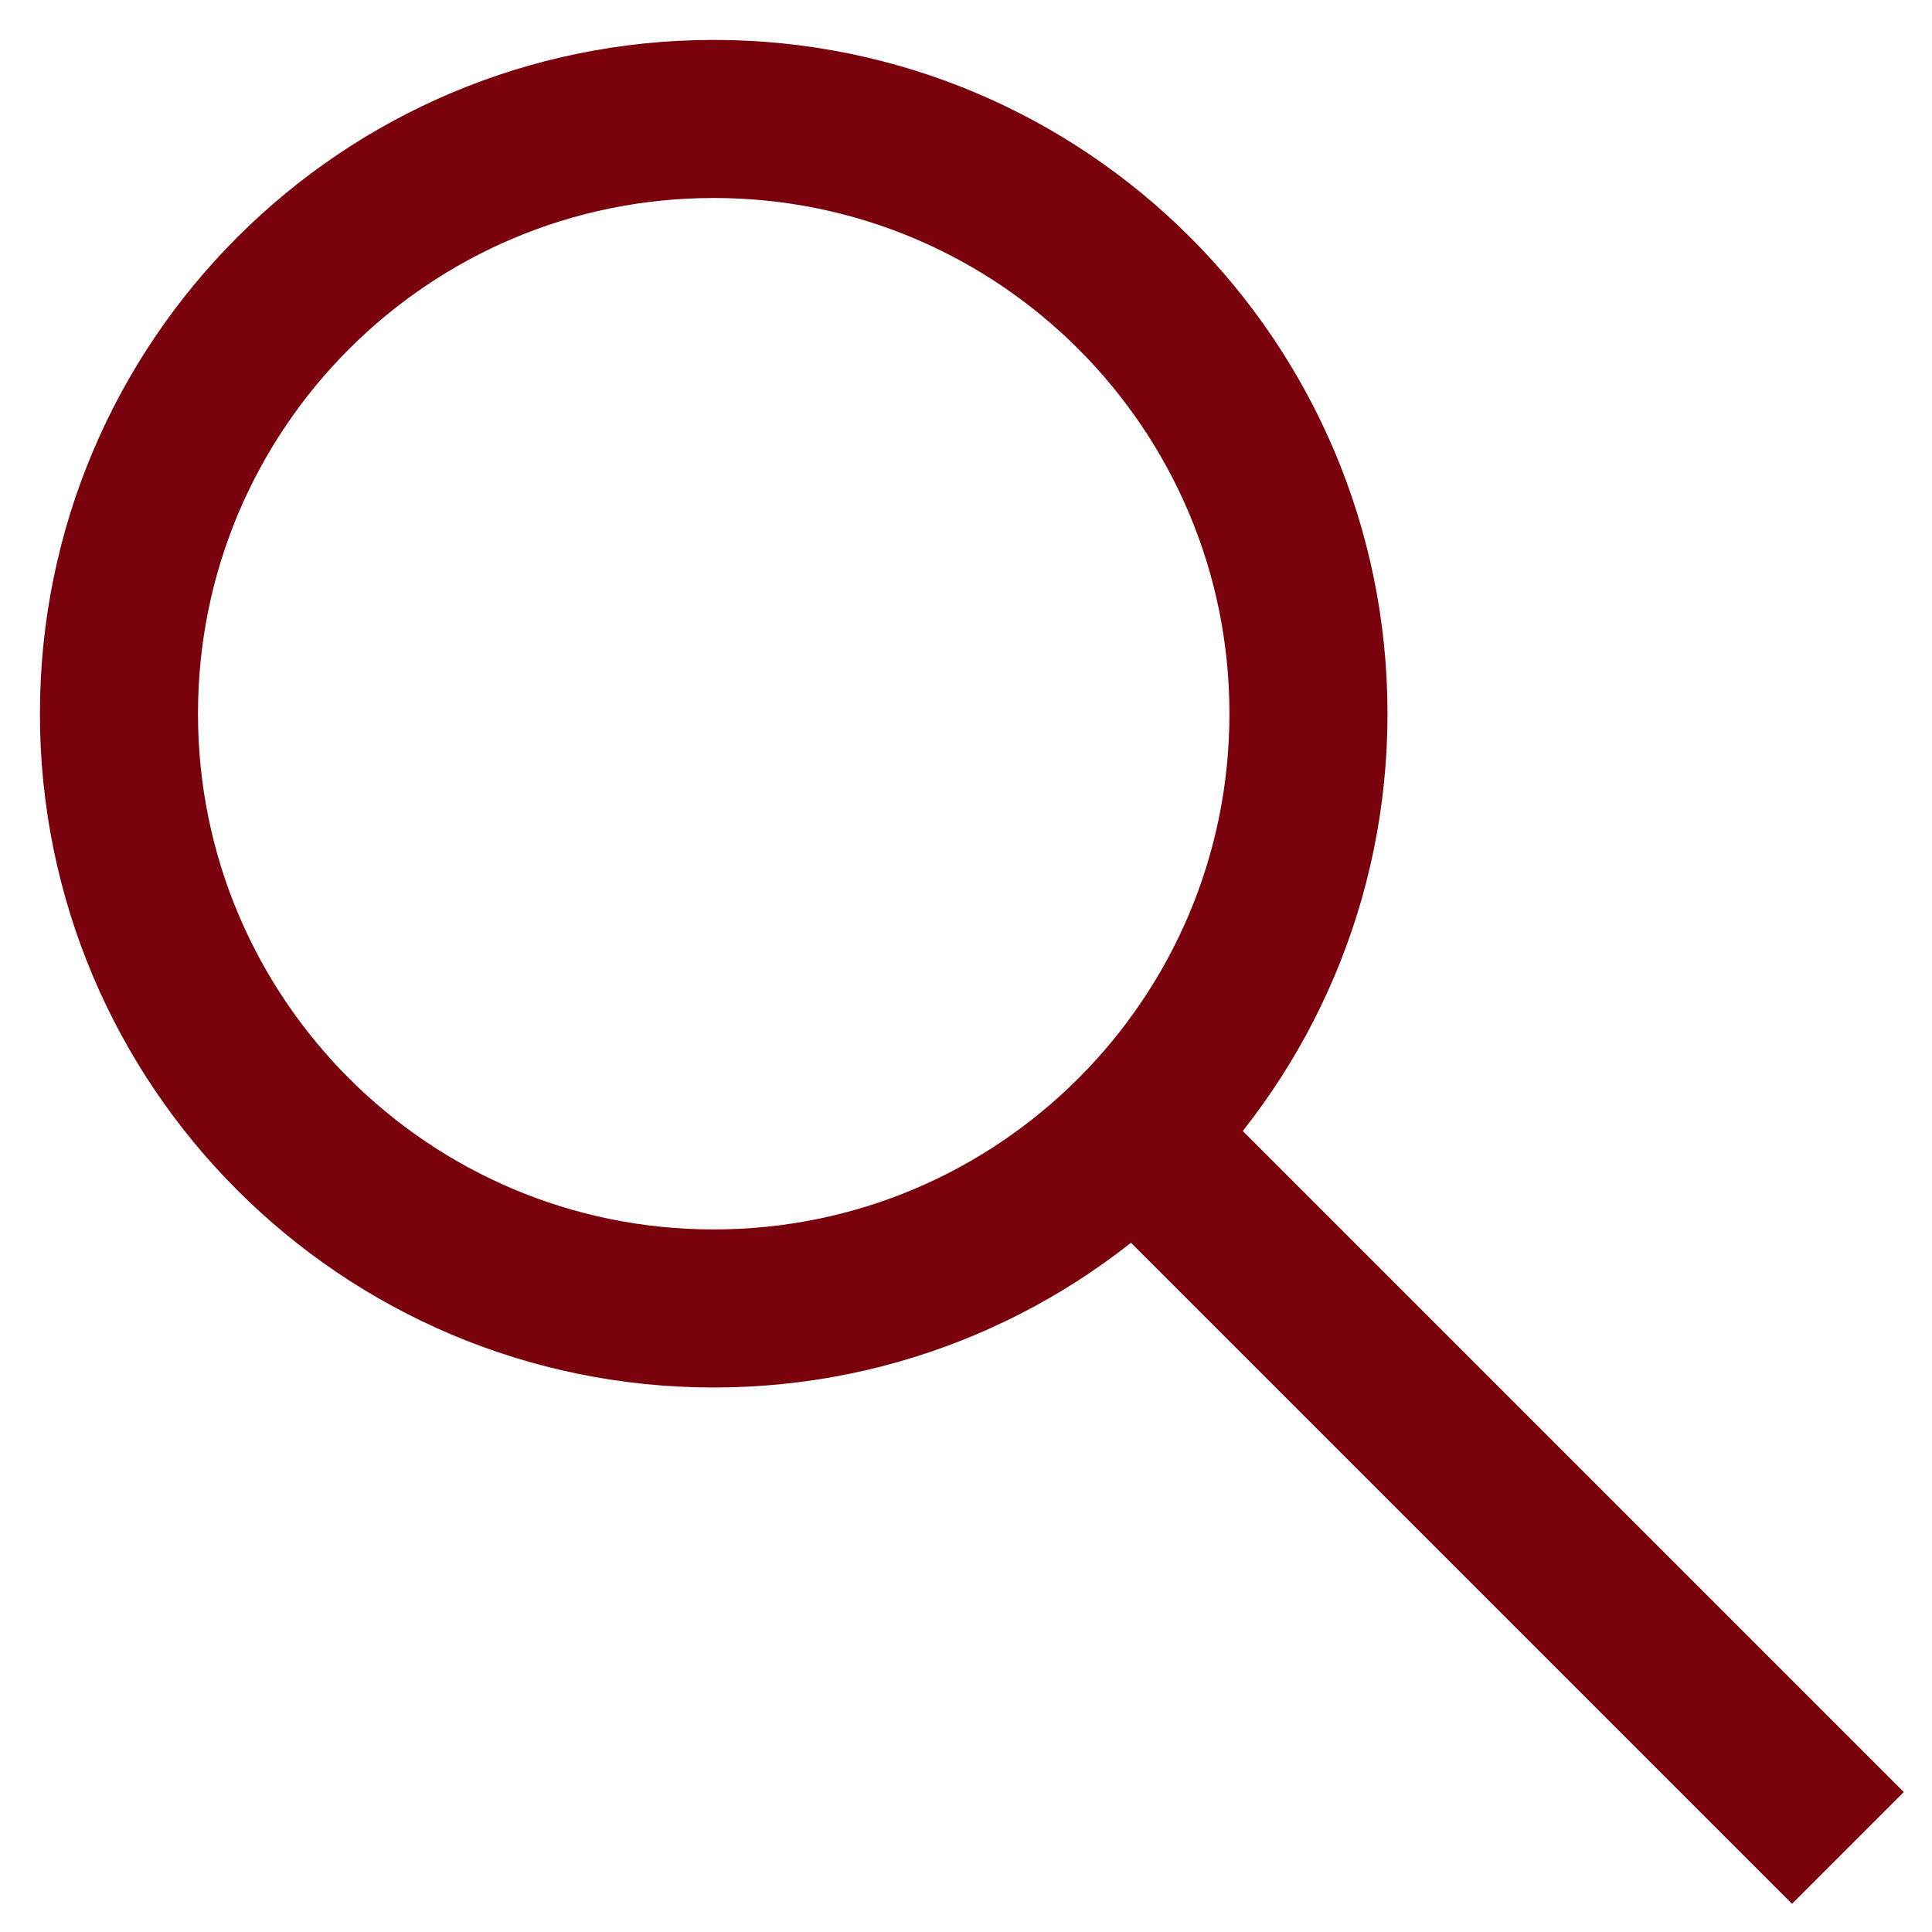
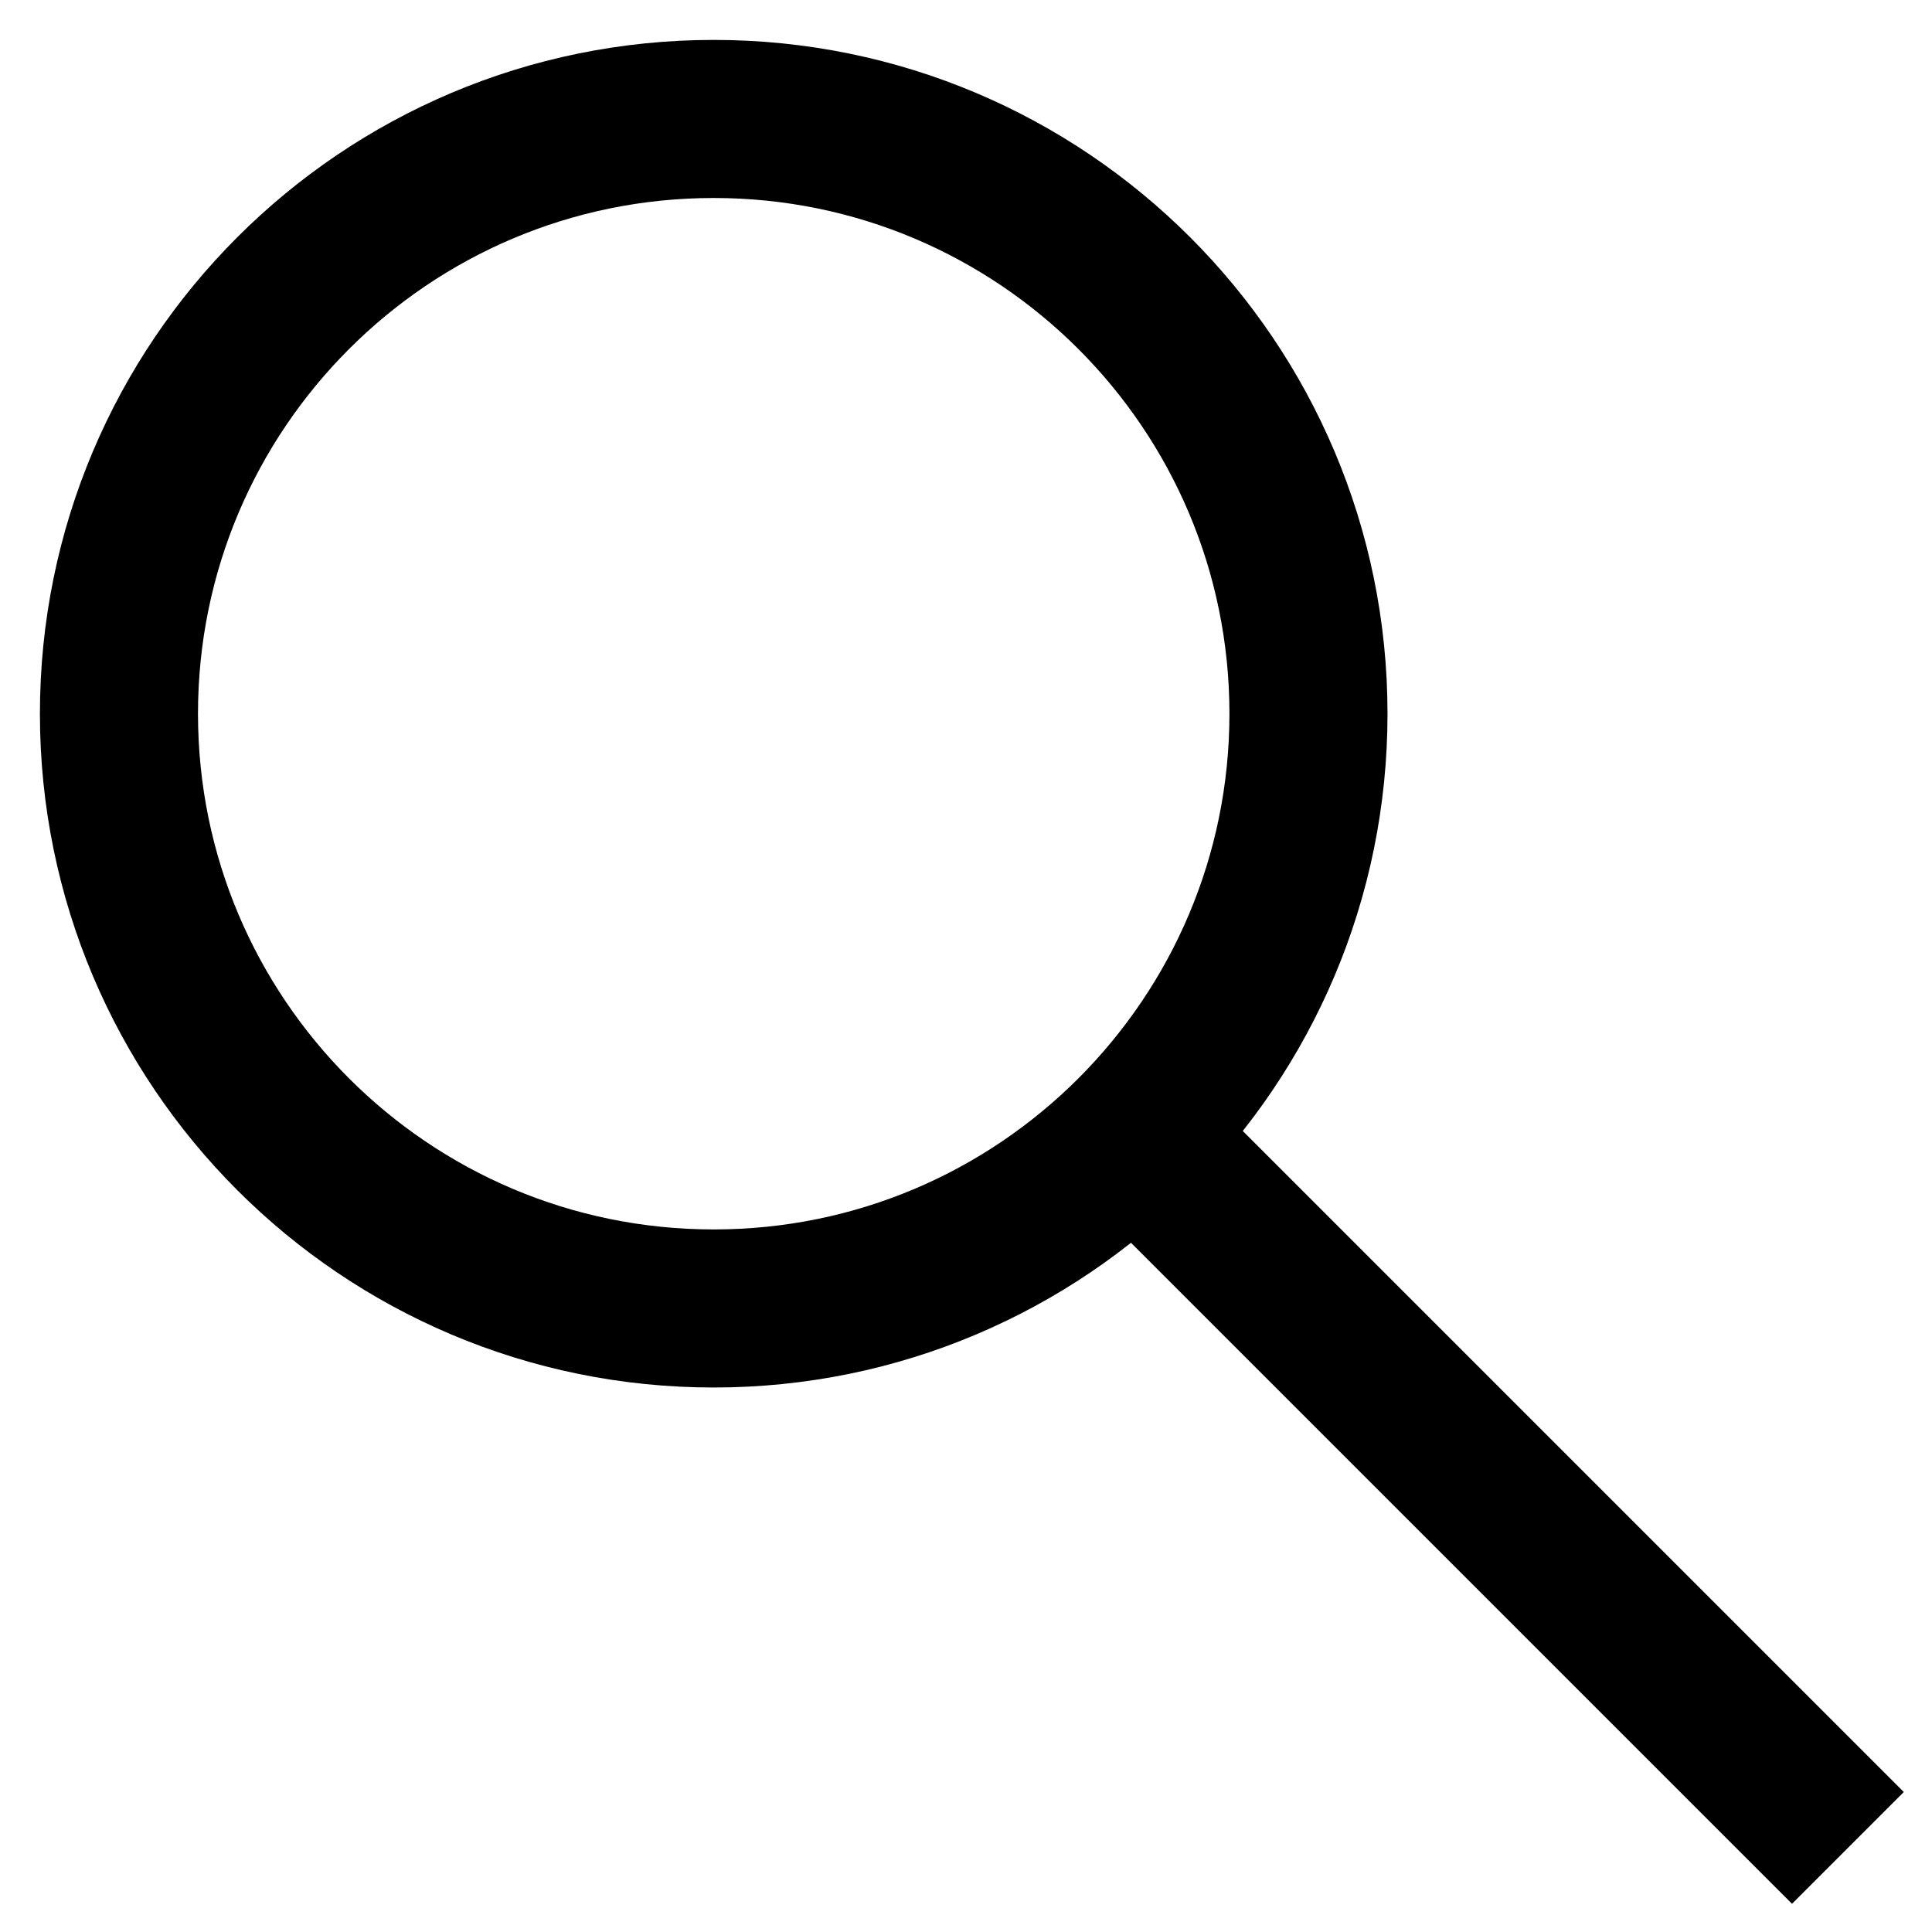
<svg xmlns="http://www.w3.org/2000/svg" id="Barre_recherche_carré" data-name="Barre recherche carré" width="24.444" height="24.444" viewBox="0 0 24.444 24.444">
  <defs>
    <clipPath id="clip-path">
-       <rect id="Rectangle_3647" data-name="Rectangle 3647" width="24.444" height="24.444" fill="none" stroke="#7a020d" stroke-width="1" />
+       <rect id="Rectangle_3647" data-name="Rectangle 3647" width="24.444" height="24.444" fill="none" stroke="#000000" stroke-width="1" />
    </clipPath>
  </defs>
  <g id="Groupe_1617" data-name="Groupe 1617">
    <g id="Groupe_1616" data-name="Groupe 1616" clip-path="url(#clip-path)">
-       <circle id="Ellipse_153" data-name="Ellipse 153" cx="7.525" cy="7.525" r="7.525" transform="translate(1.505 1.505)" fill="none" stroke="#7a020d" stroke-miterlimit="10" stroke-width="2" />
-       <line id="Ligne_2388" data-name="Ligne 2388" x1="8.867" y1="8.867" transform="translate(14.513 14.513)" fill="none" stroke="#7a020d" stroke-miterlimit="10" stroke-width="2" />
+       <circle id="Ellipse_153" data-name="Ellipse 153" cx="7.525" cy="7.525" r="7.525" transform="translate(1.505 1.505)" fill="none" stroke="#000000" stroke-miterlimit="10" stroke-width="2" />
+       <line id="Ligne_2388" data-name="Ligne 2388" x1="8.867" y1="8.867" transform="translate(14.513 14.513)" fill="none" stroke="#000000" stroke-miterlimit="10" stroke-width="2" />
    </g>
  </g>
</svg>
